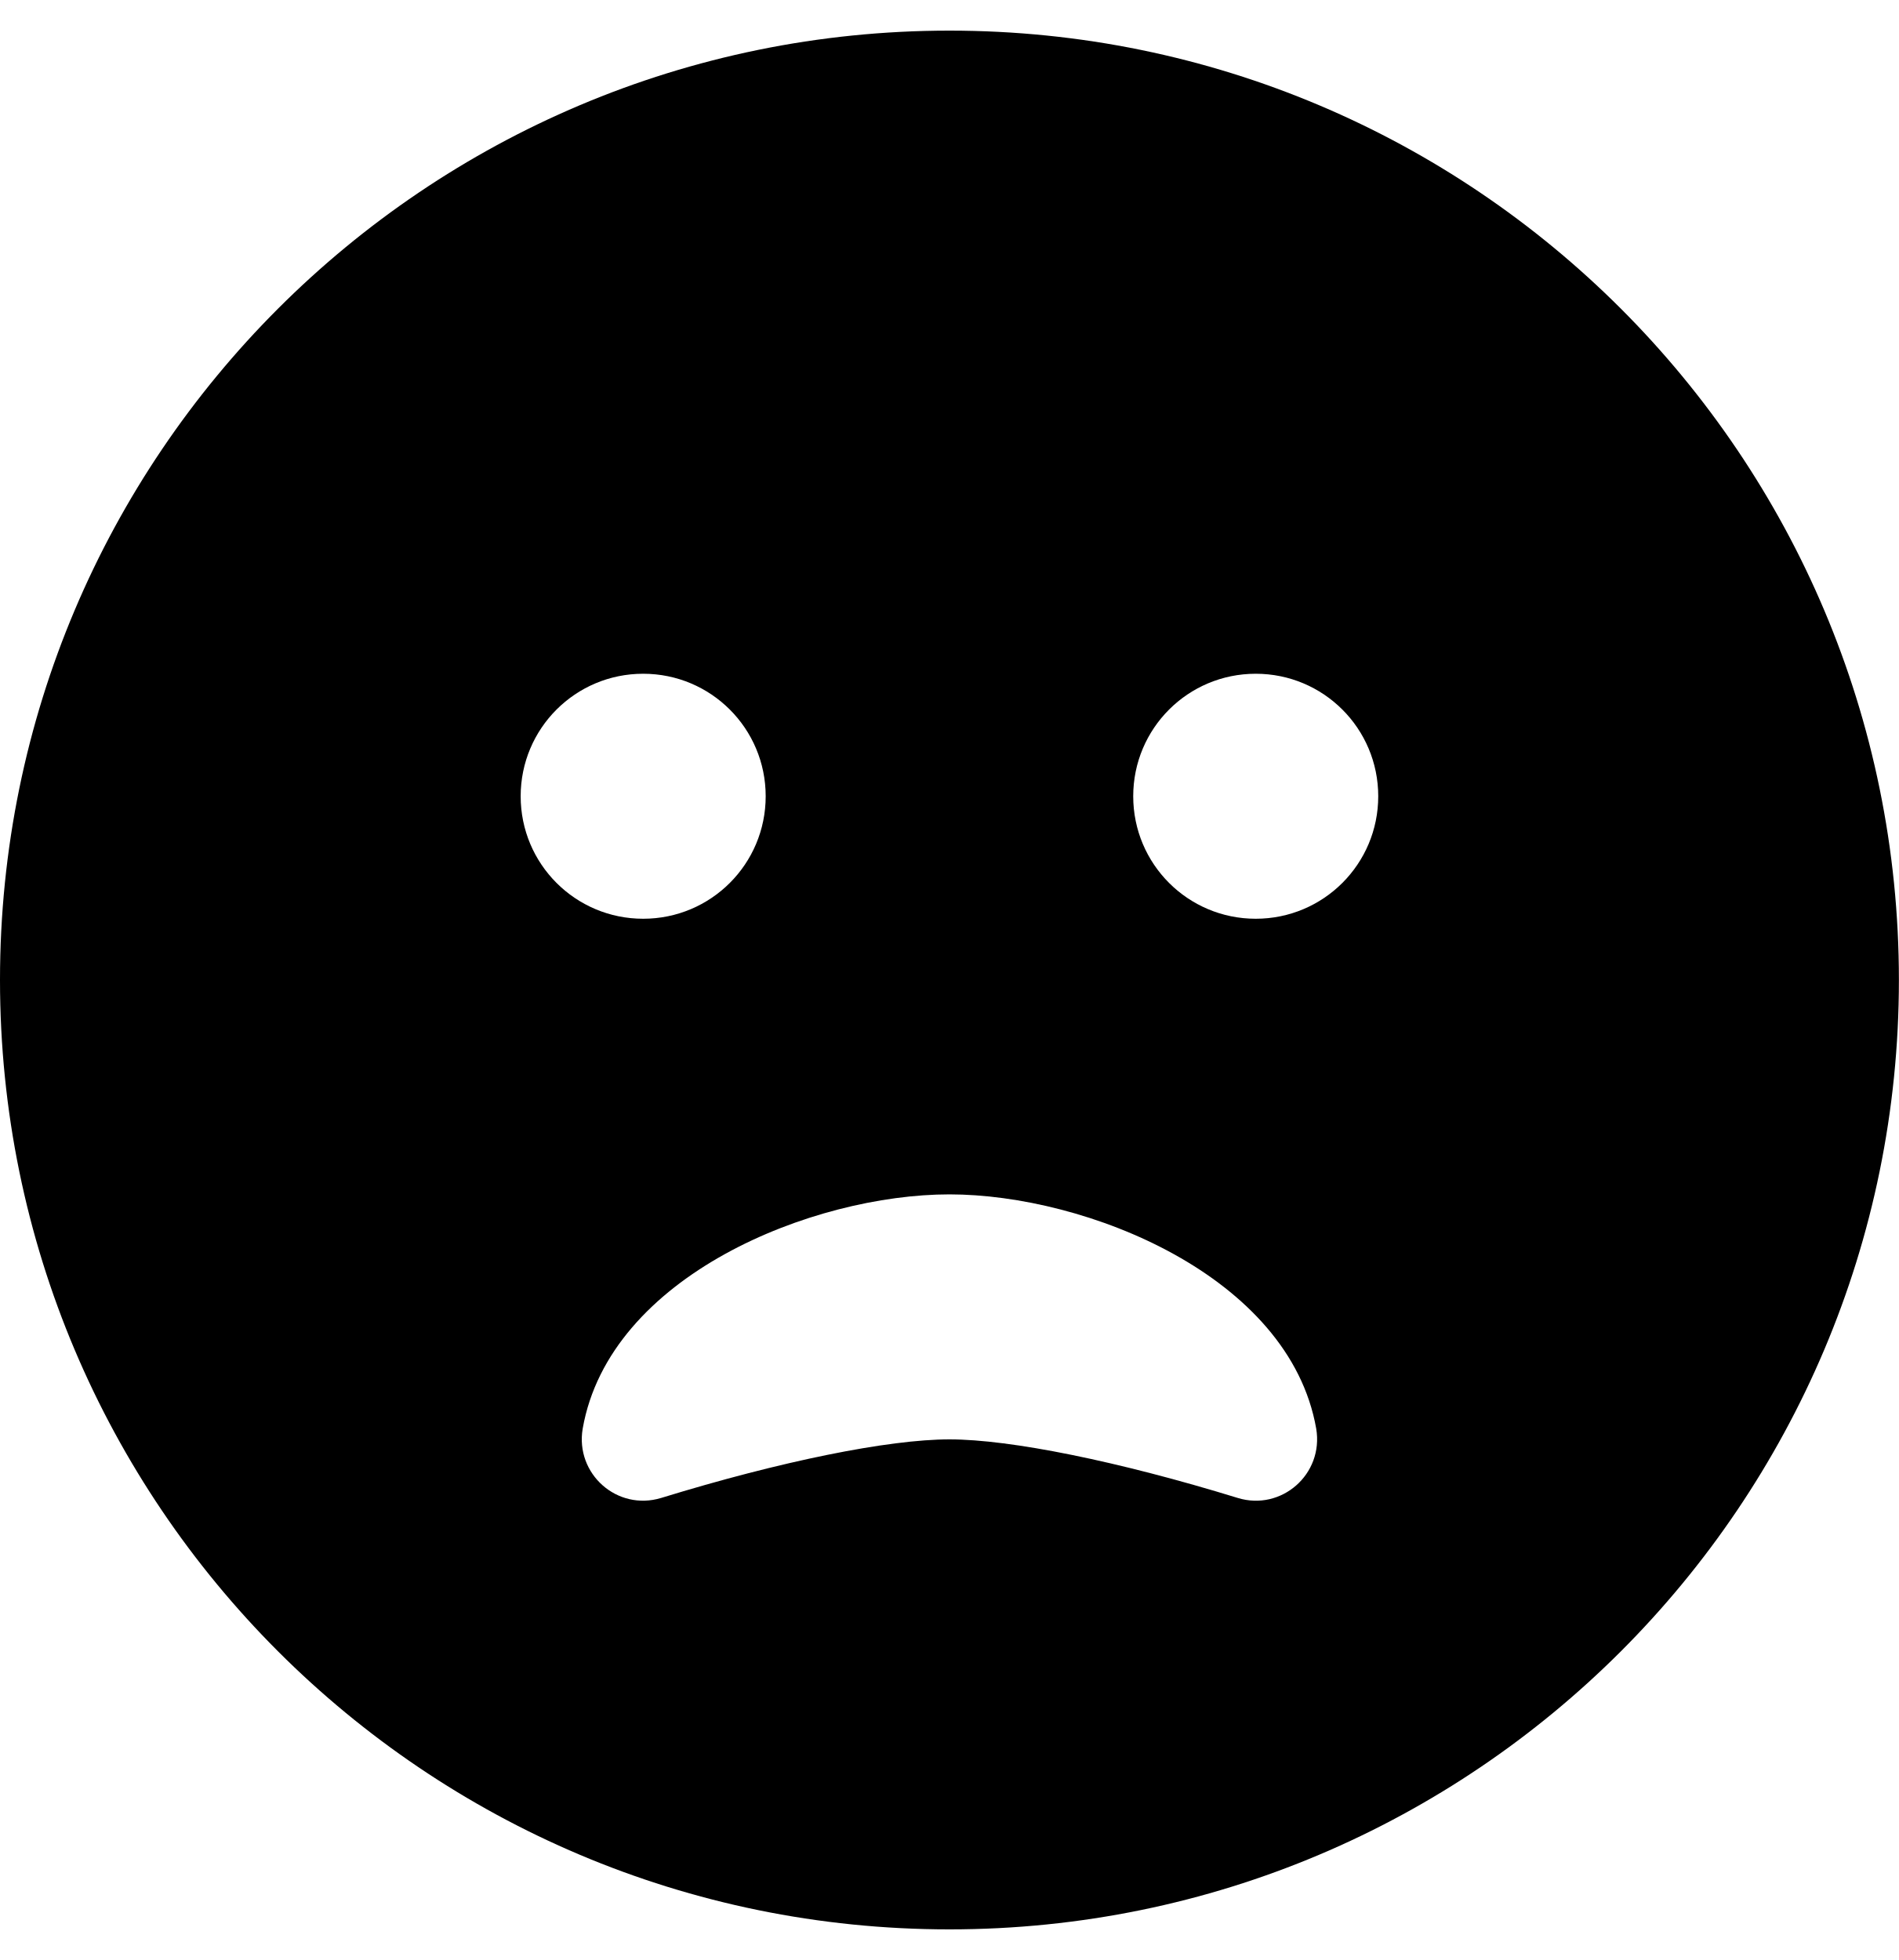
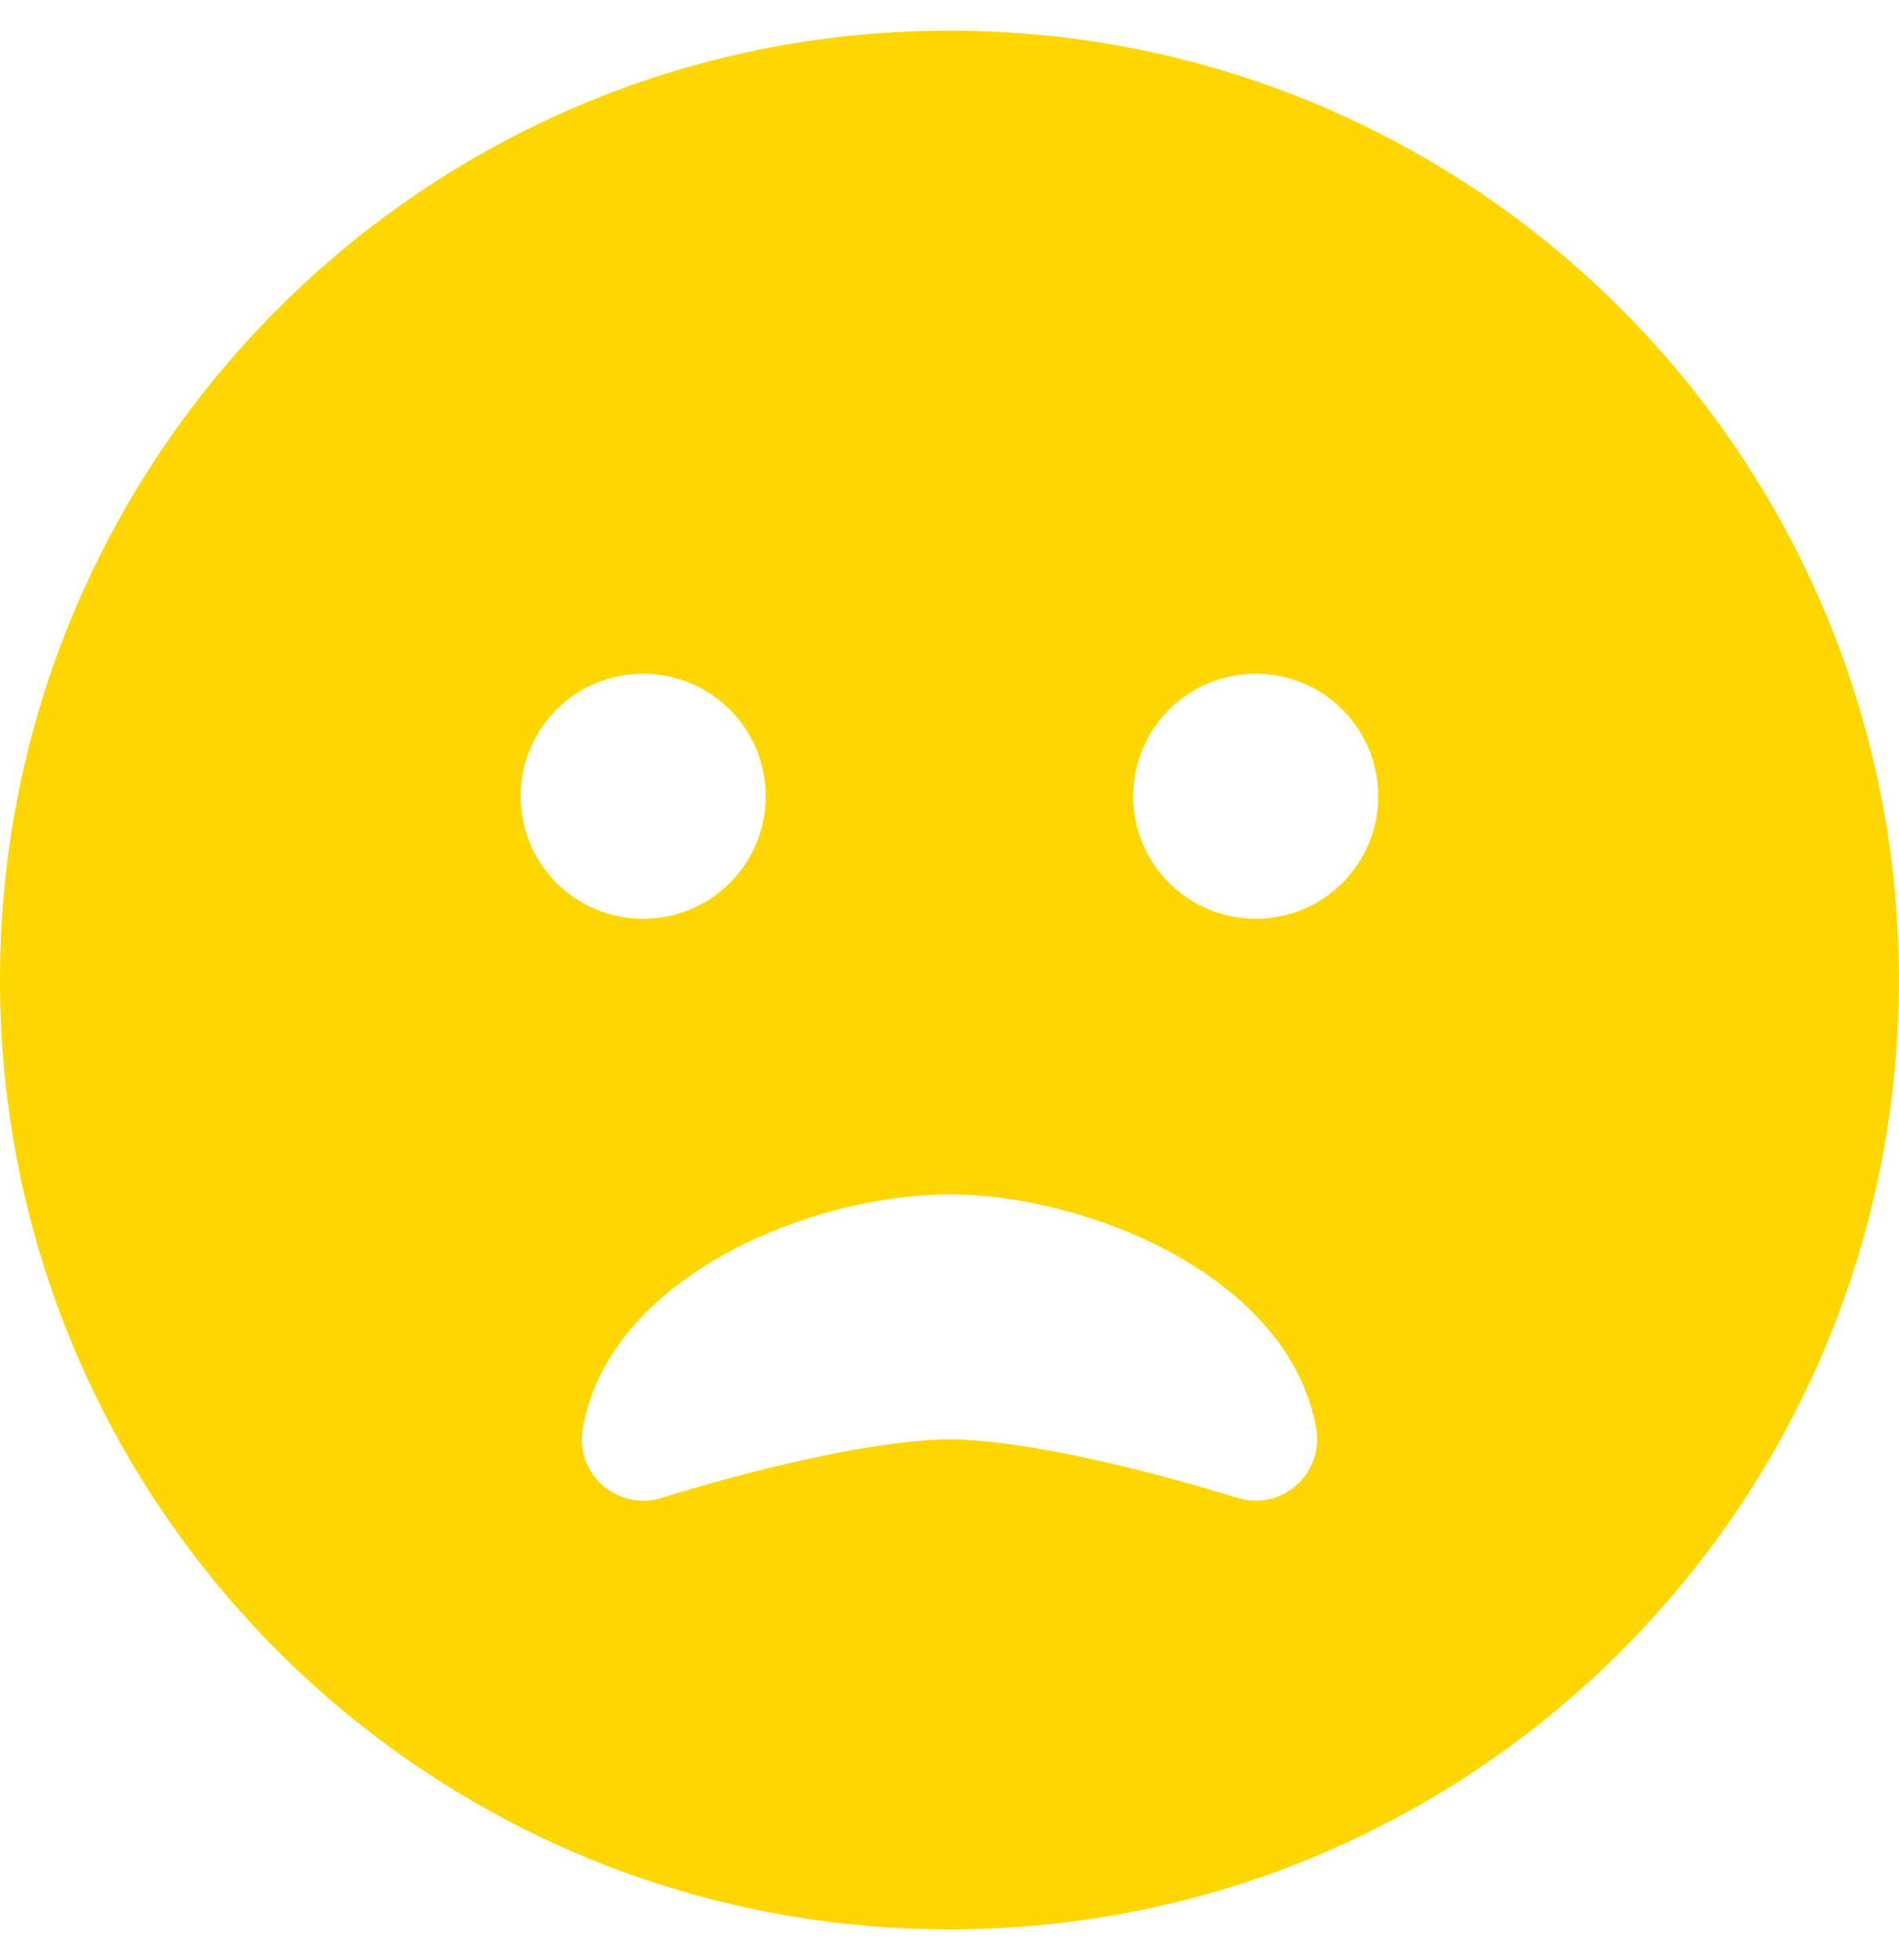
<svg xmlns="http://www.w3.org/2000/svg" aria-hidden="true" focusable="false" data-prefix="fas" data-icon="frown-open" class="svg-inline--fa fa-frown-open fa-w-16" role="img" viewBox="0 0 496 512">
-   <path fill="currentColor" d="M248 8C111 8 0 119 0 256s111 248 248 248 248-111 248-248S385 8 248 8zM136 208c0-17.7 14.3-32 32-32s32 14.3 32 32-14.3 32-32 32-32-14.3-32-32zm187.3 183.3c-31.2-9.6-59.4-15.3-75.3-15.3s-44.1 5.7-75.3 15.3c-11.5 3.5-22.5-6.3-20.5-18.1 7-40 60.1-61.2 95.8-61.2s88.8 21.3 95.8 61.2c2 11.9-9.1 21.6-20.5 18.1zM328 240c-17.7 0-32-14.3-32-32s14.3-32 32-32 32 14.3 32 32-14.3 32-32 32z" />
+   <path fill="gold" d="M248 8C111 8 0 119 0 256s111 248 248 248 248-111 248-248S385 8 248 8zM136 208c0-17.7 14.3-32 32-32s32 14.3 32 32-14.3 32-32 32-32-14.3-32-32zm187.3 183.3c-31.2-9.6-59.4-15.3-75.3-15.3s-44.1 5.7-75.3 15.3c-11.5 3.5-22.5-6.3-20.5-18.1 7-40 60.1-61.2 95.8-61.2s88.8 21.3 95.8 61.2c2 11.9-9.1 21.6-20.5 18.1zM328 240c-17.7 0-32-14.3-32-32s14.3-32 32-32 32 14.3 32 32-14.3 32-32 32z" />
</svg>
